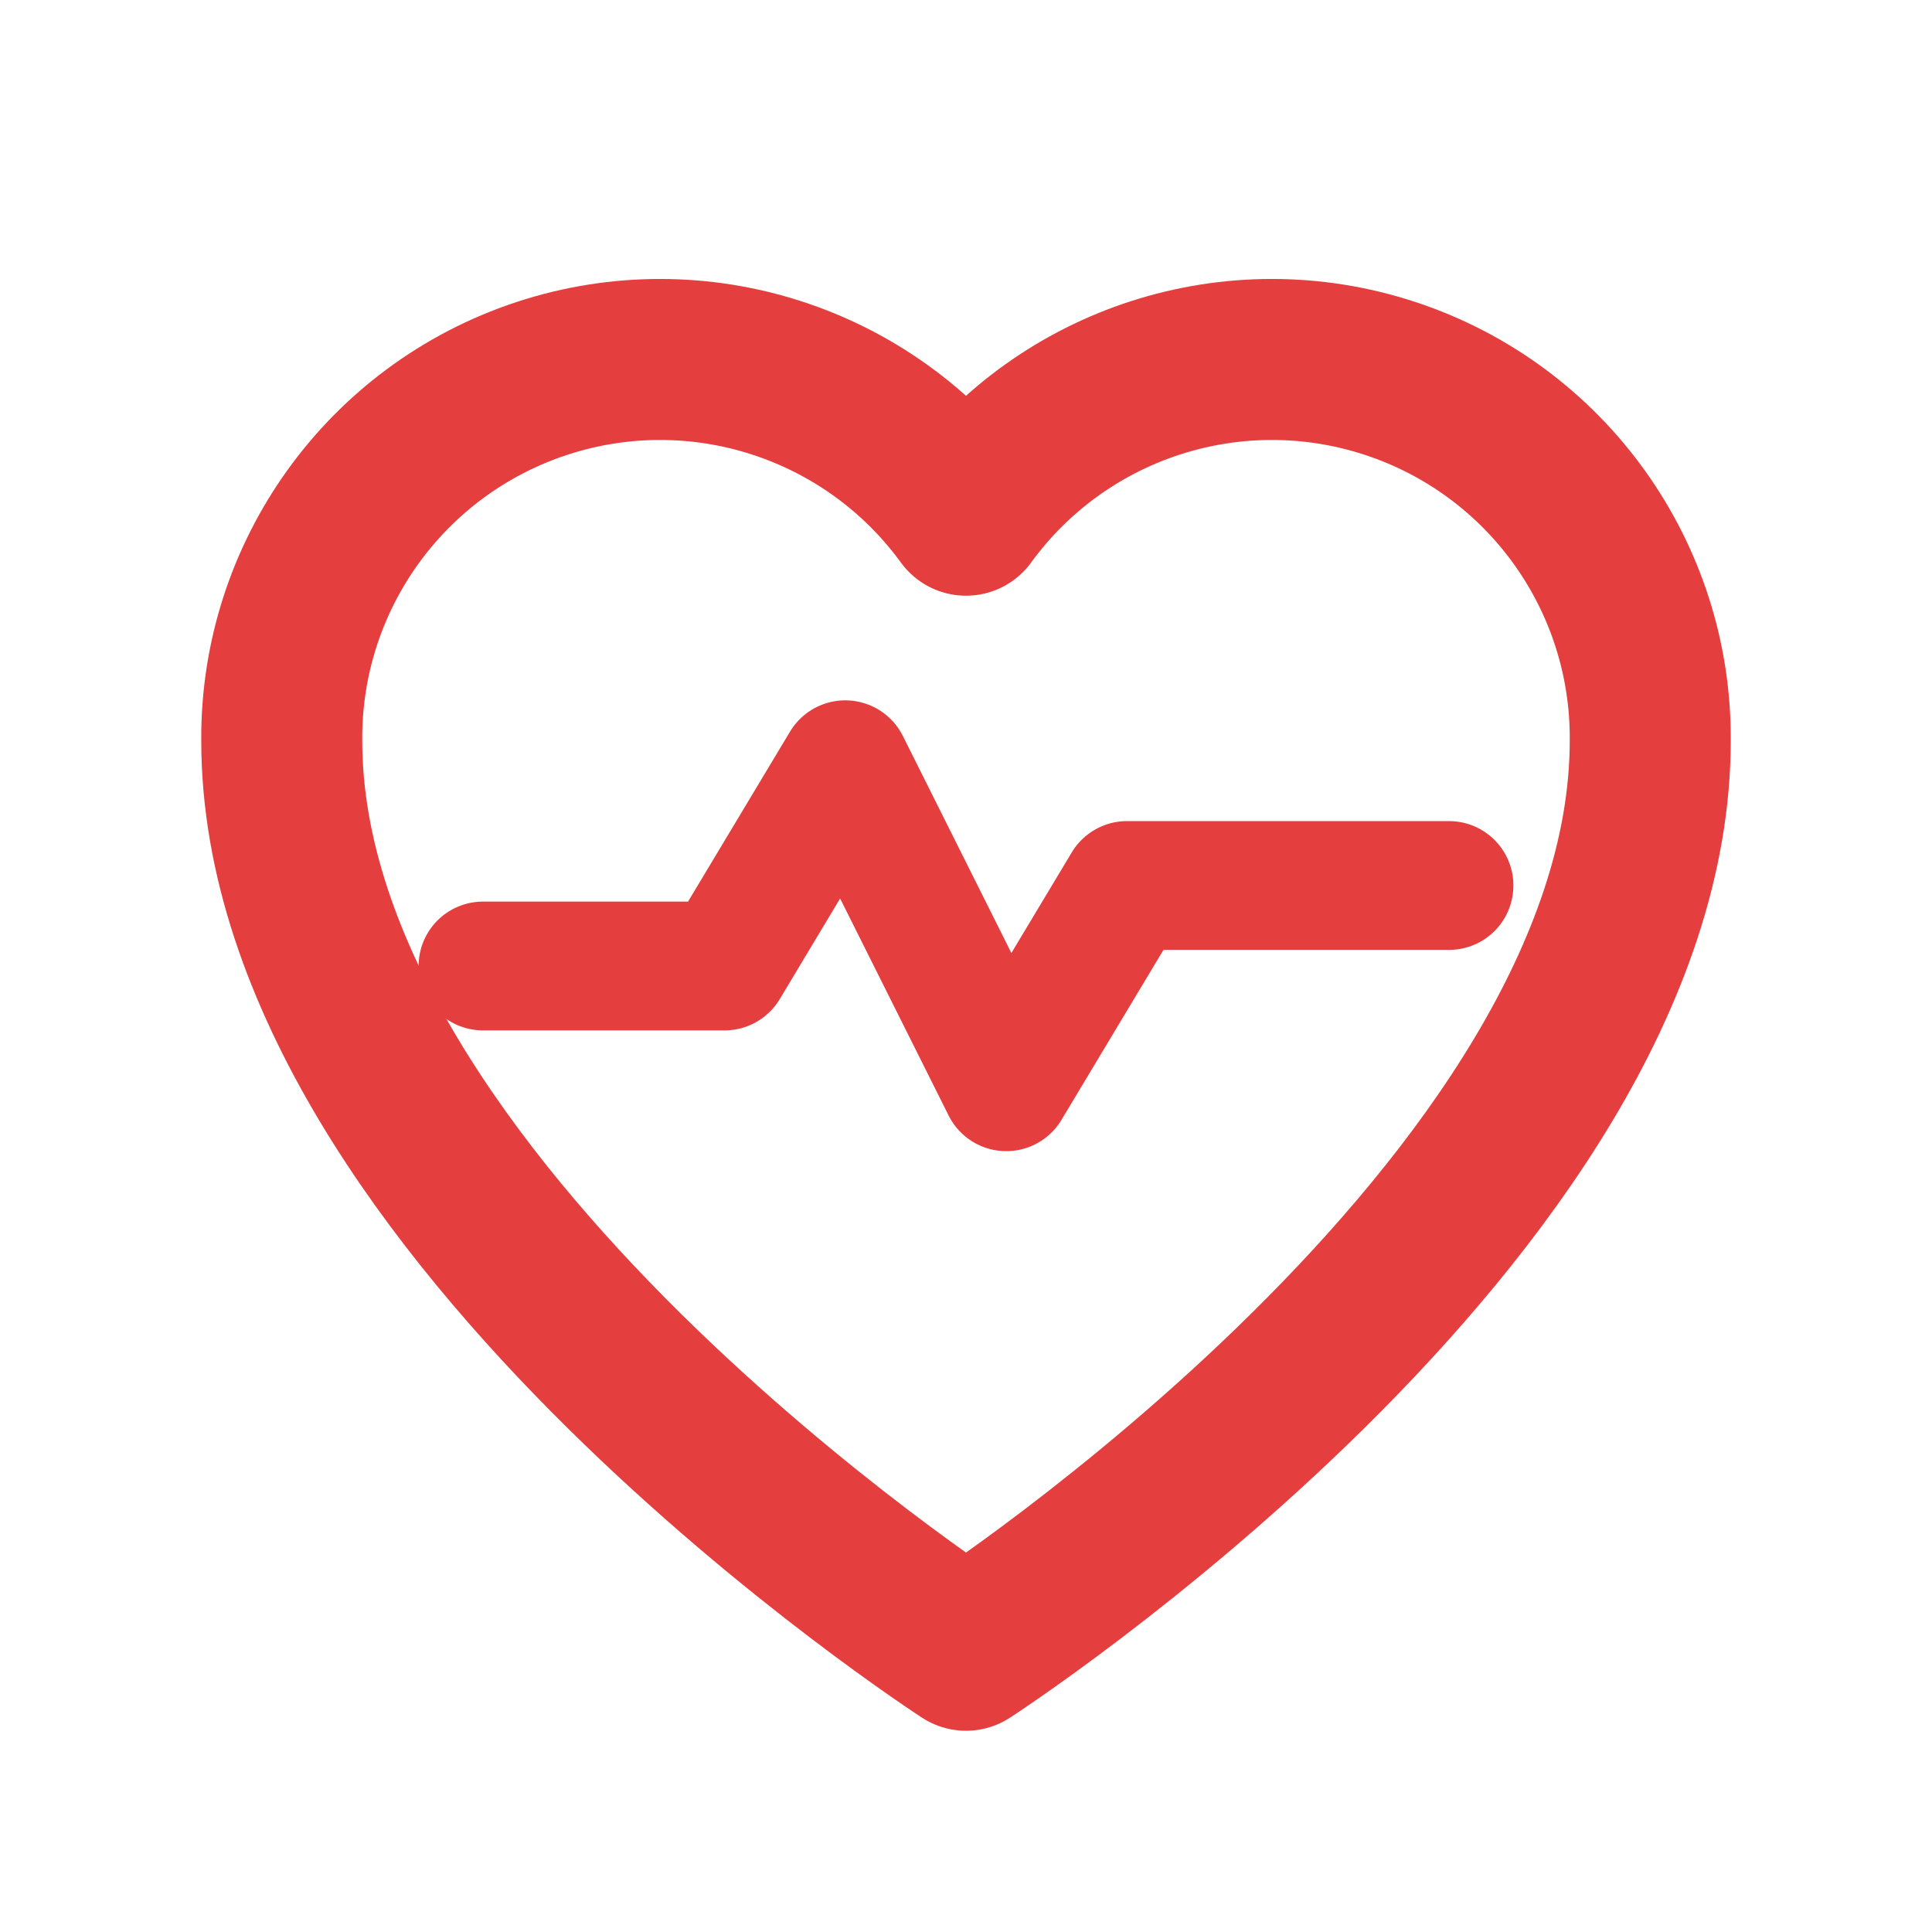
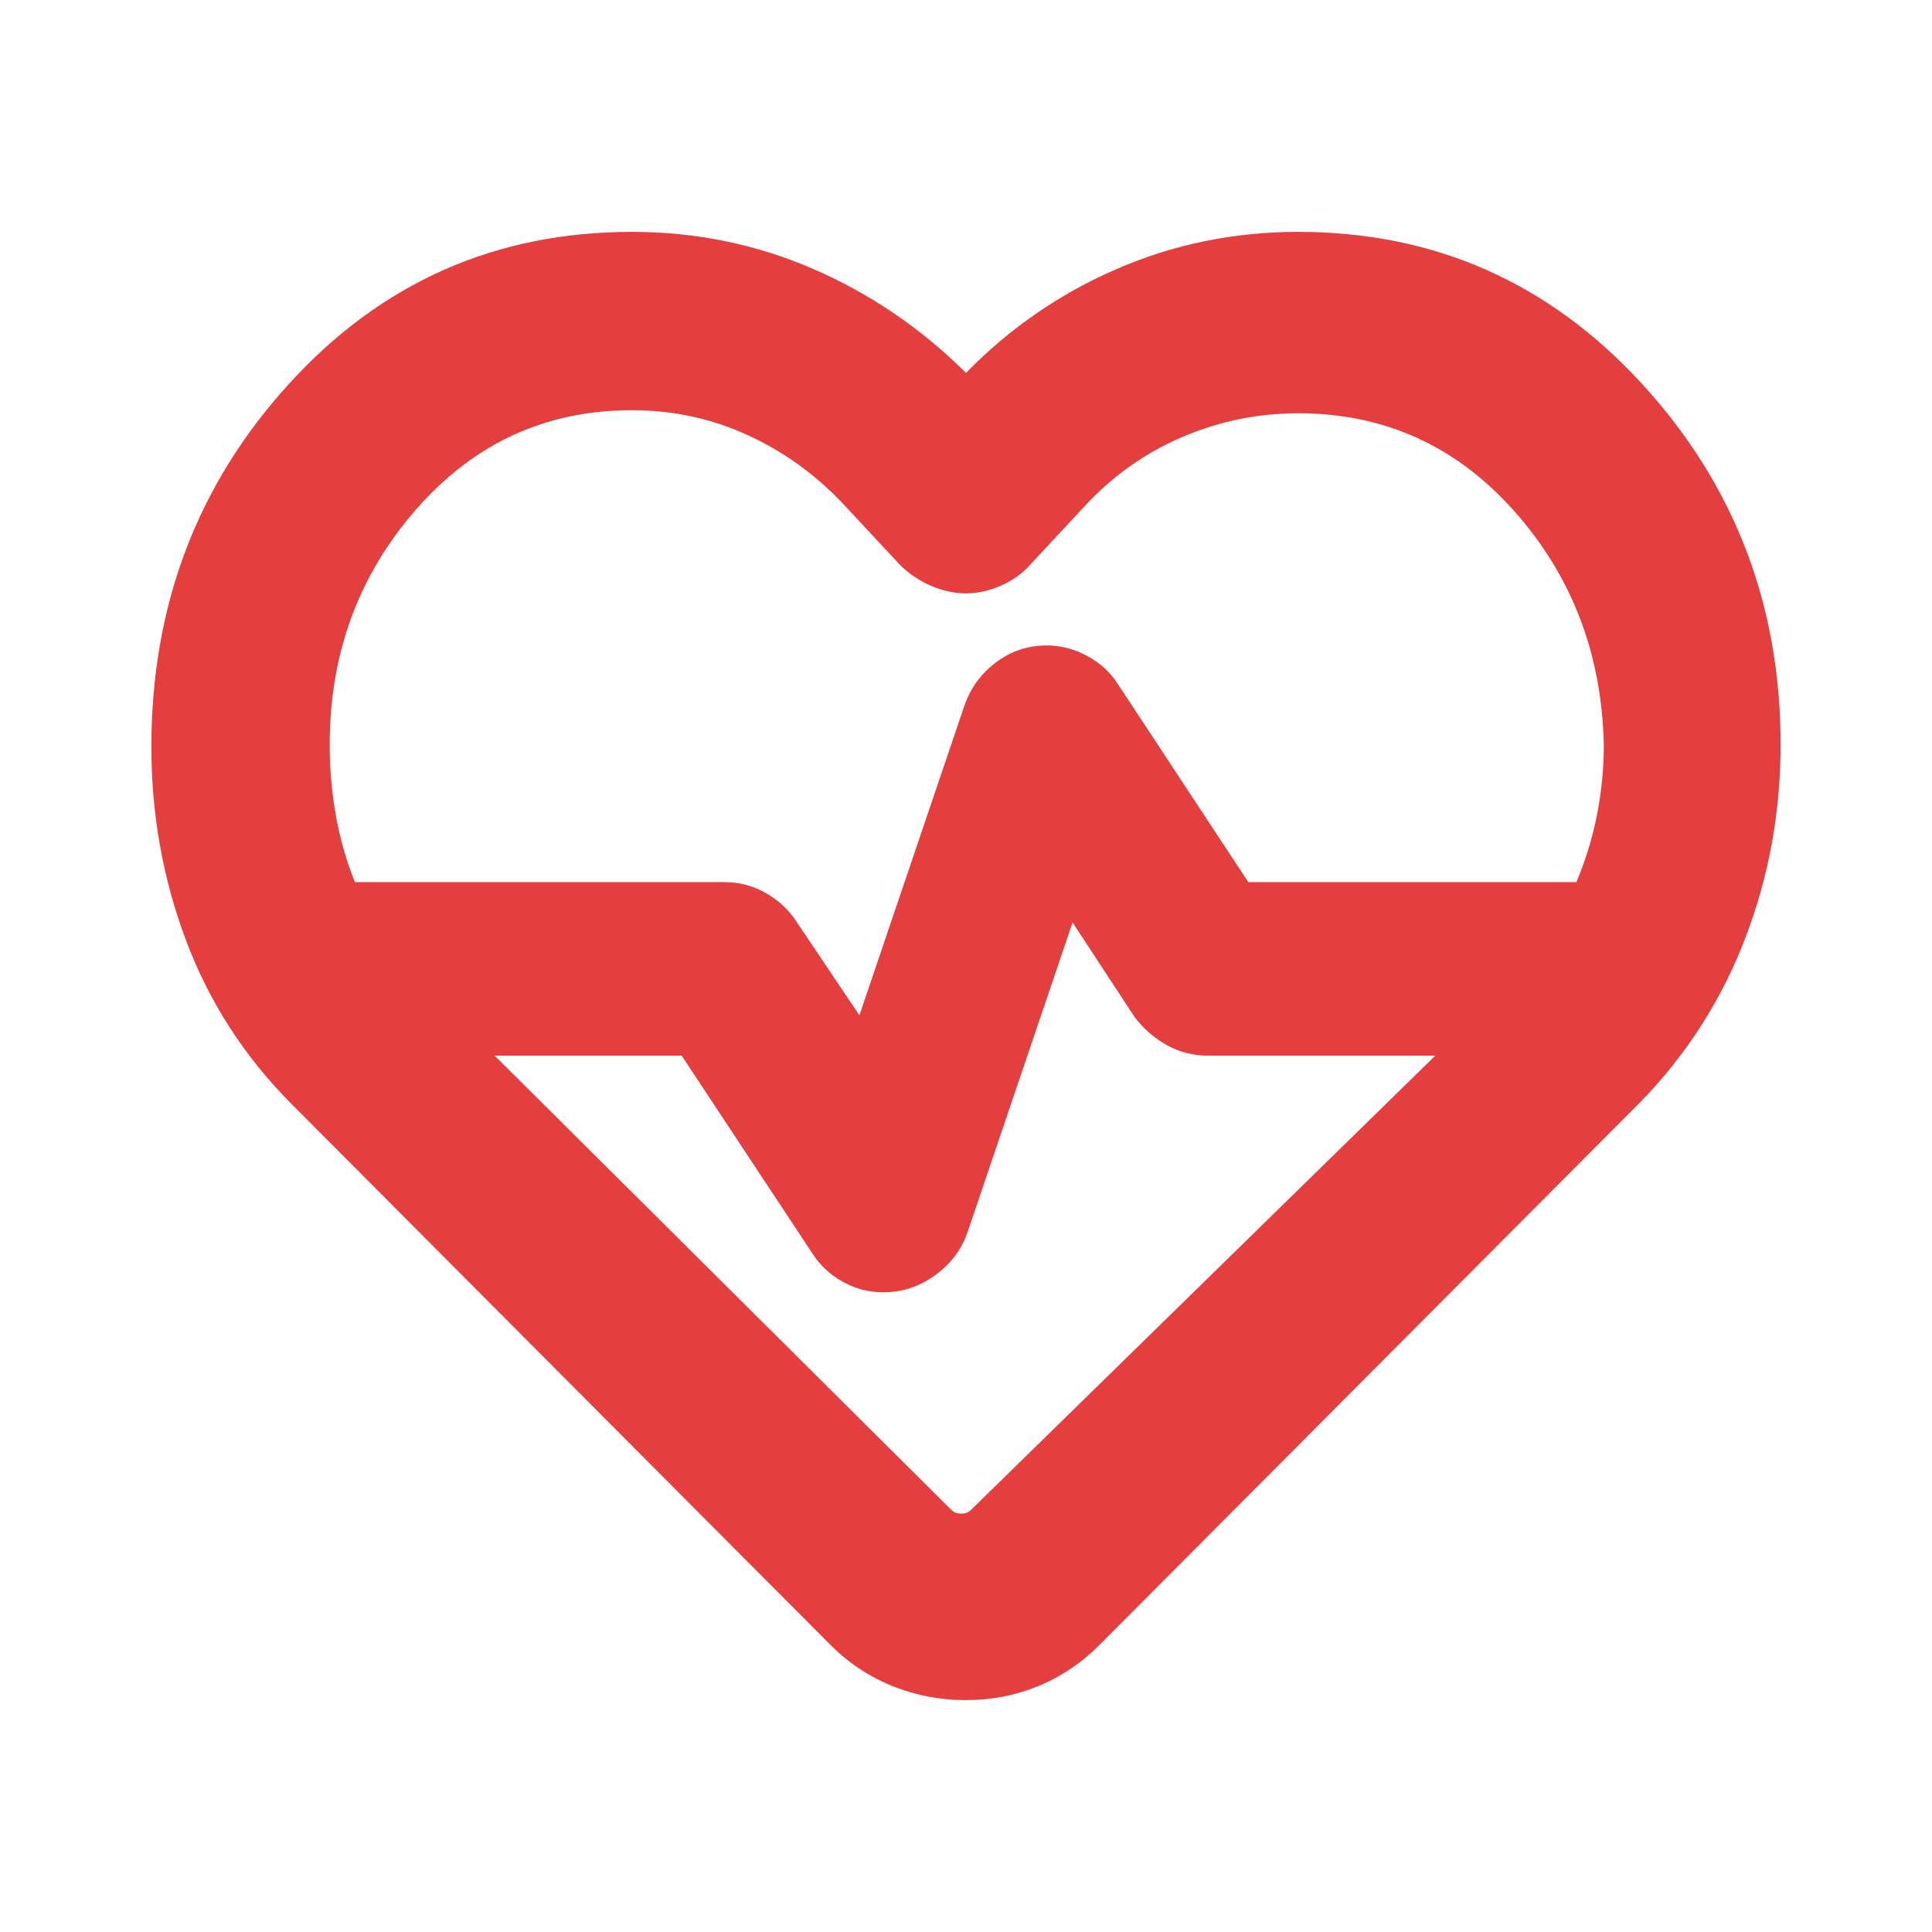
- <svg xmlns="http://www.w3.org/2000/svg" width="24" height="24" viewBox="0 0 24 24" fill="none">
-   <path d="M12 20.5S3.5 15 3.5 9.2A4.7 4.7 0 0 1 12 6.4a4.7 4.7 0 0 1 8.5 2.8C20.5 15 12 20.5 12 20.5Z" stroke="#E53E3E" stroke-width="2" stroke-linejoin="round" />
-   <path d="M6 12h3l1.5-2.5 2 4L14 11h4" stroke="#E53E3E" stroke-width="1.6" stroke-linecap="round" stroke-linejoin="round" />
+ <svg xmlns="http://www.w3.org/2000/svg" width="24" height="24" fill="#E53E3E" viewBox="0 -960 960 960">
+   <path d="M480-482.15Zm-.12 366.93q-19.08 0-36.41-6.98-17.34-6.97-30.82-20.45l-268-269q-35-35.24-52.22-81.08Q75.22-538.57 75.22-589q0-105.39 68.67-180.59 68.68-75.19 170.11-75.19 47.52 0 90.02 18.4 42.5 18.4 75.98 51.68 32.48-33.28 74.98-51.68 42.5-18.4 90.02-18.4 101.43 0 170.61 75.19 69.17 75.2 69.17 179.59 0 50.43-17.6 96.27-17.59 45.84-51.83 81.08l-269 270q-13.48 13.48-30.44 20.45-16.95 6.98-36.03 6.98Zm40.18-524.06q10.78 0 20.48 5.4 9.7 5.39 15.09 14.03l64.65 98.18H783.3q6.87-16.29 10.25-33.47t3.38-34.86q-1.52-67.8-44.68-116.23-43.16-48.42-107.22-48.42-30.08 0-57.74 11.88-27.66 11.88-48.42 34.4l-27 29q-5.72 6.48-14.44 10.34-8.71 3.86-17.49 3.86-8.78 0-17.55-3.86-8.78-3.86-15.26-10.34l-27-29q-20.76-22.52-48.04-35.16-27.29-12.64-58.09-12.64-64.09 0-107.13 49.18-43.04 49.19-43.04 116.97 0 17.68 3 34.87 3 17.19 9.52 33.48H360q10.96 0 20.43 5.35 9.48 5.36 15.2 14.08l31.41 46.74 52.09-153.63q4.48-13.2 15.7-21.67 11.21-8.48 25.23-8.48Zm12.9 137.65L480.87-348q-4.48 13.2-16.23 21.67-11.75 8.48-25.64 8.48-10.96 0-20.43-5.36-9.48-5.36-14.96-14.07l-64.89-98.18H245.8l226.48 225.29q1.52 1.52 2.67 1.9 1.14.38 2.66.38 1.52 0 2.66-.38 1.14-.38 2.66-1.9L713.2-435.46H600q-10.96 0-20.43-5.36-9.48-5.35-15.96-14.07l-30.65-46.74Z" />
</svg>
